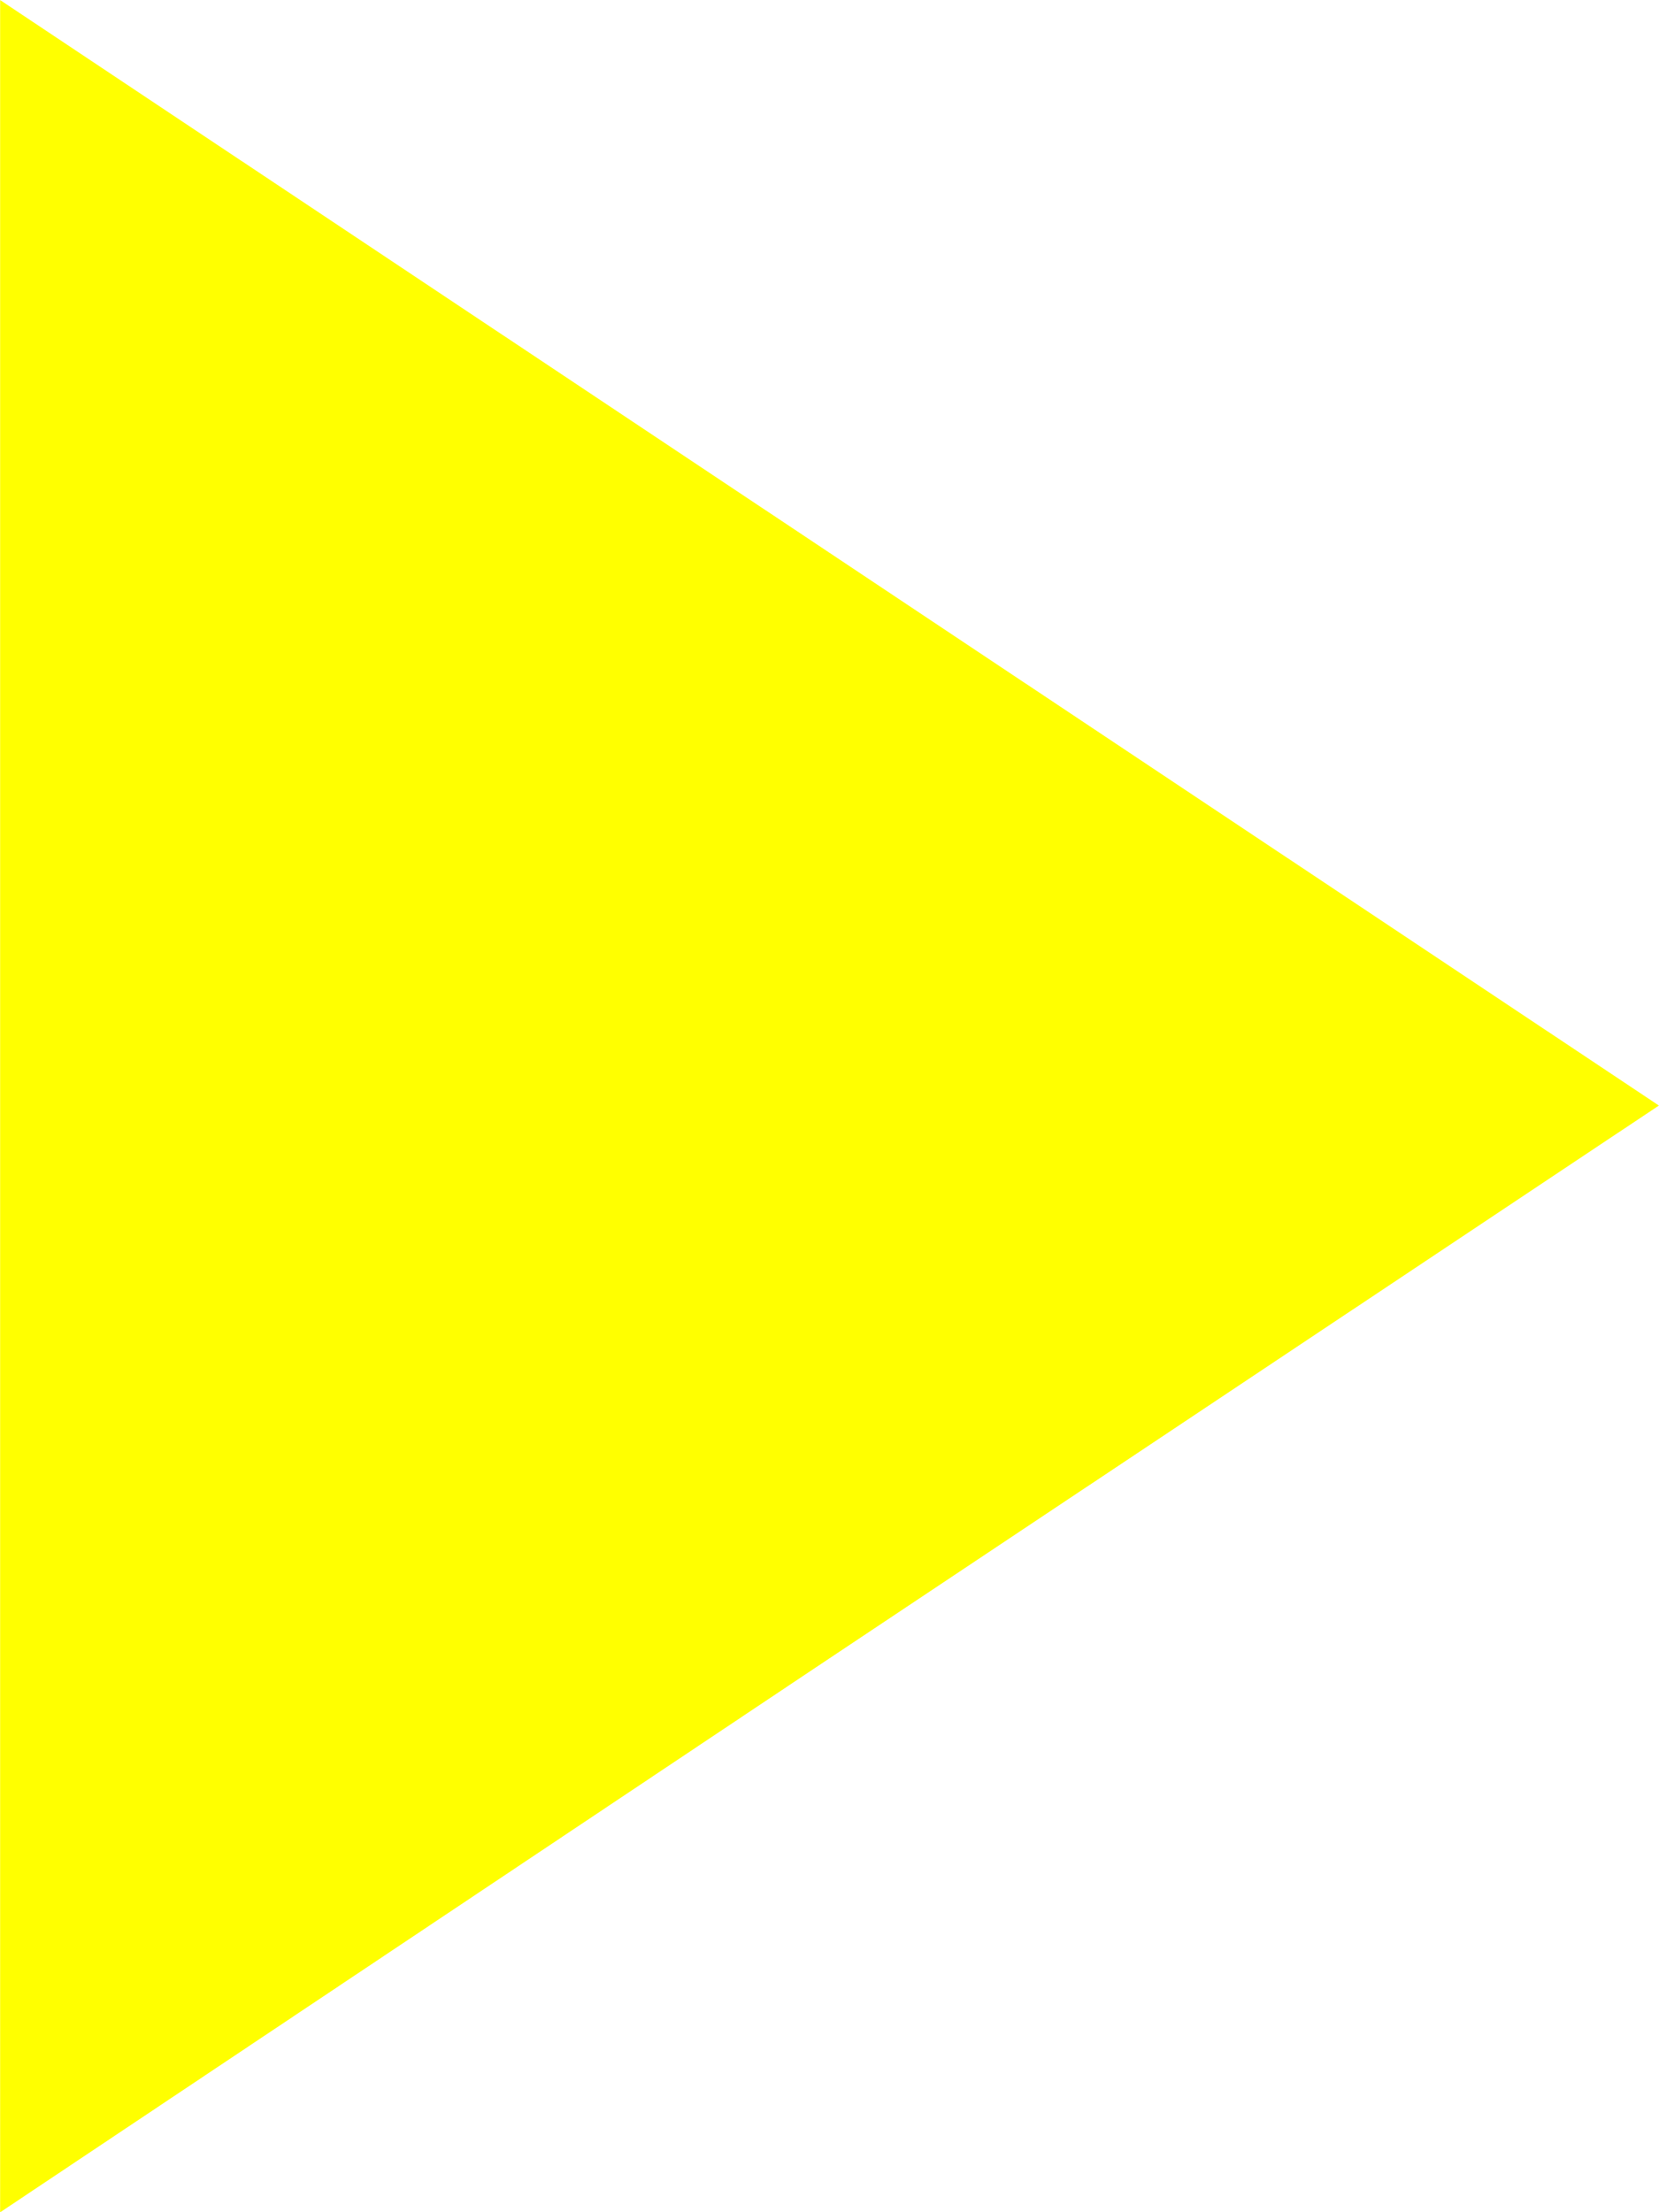
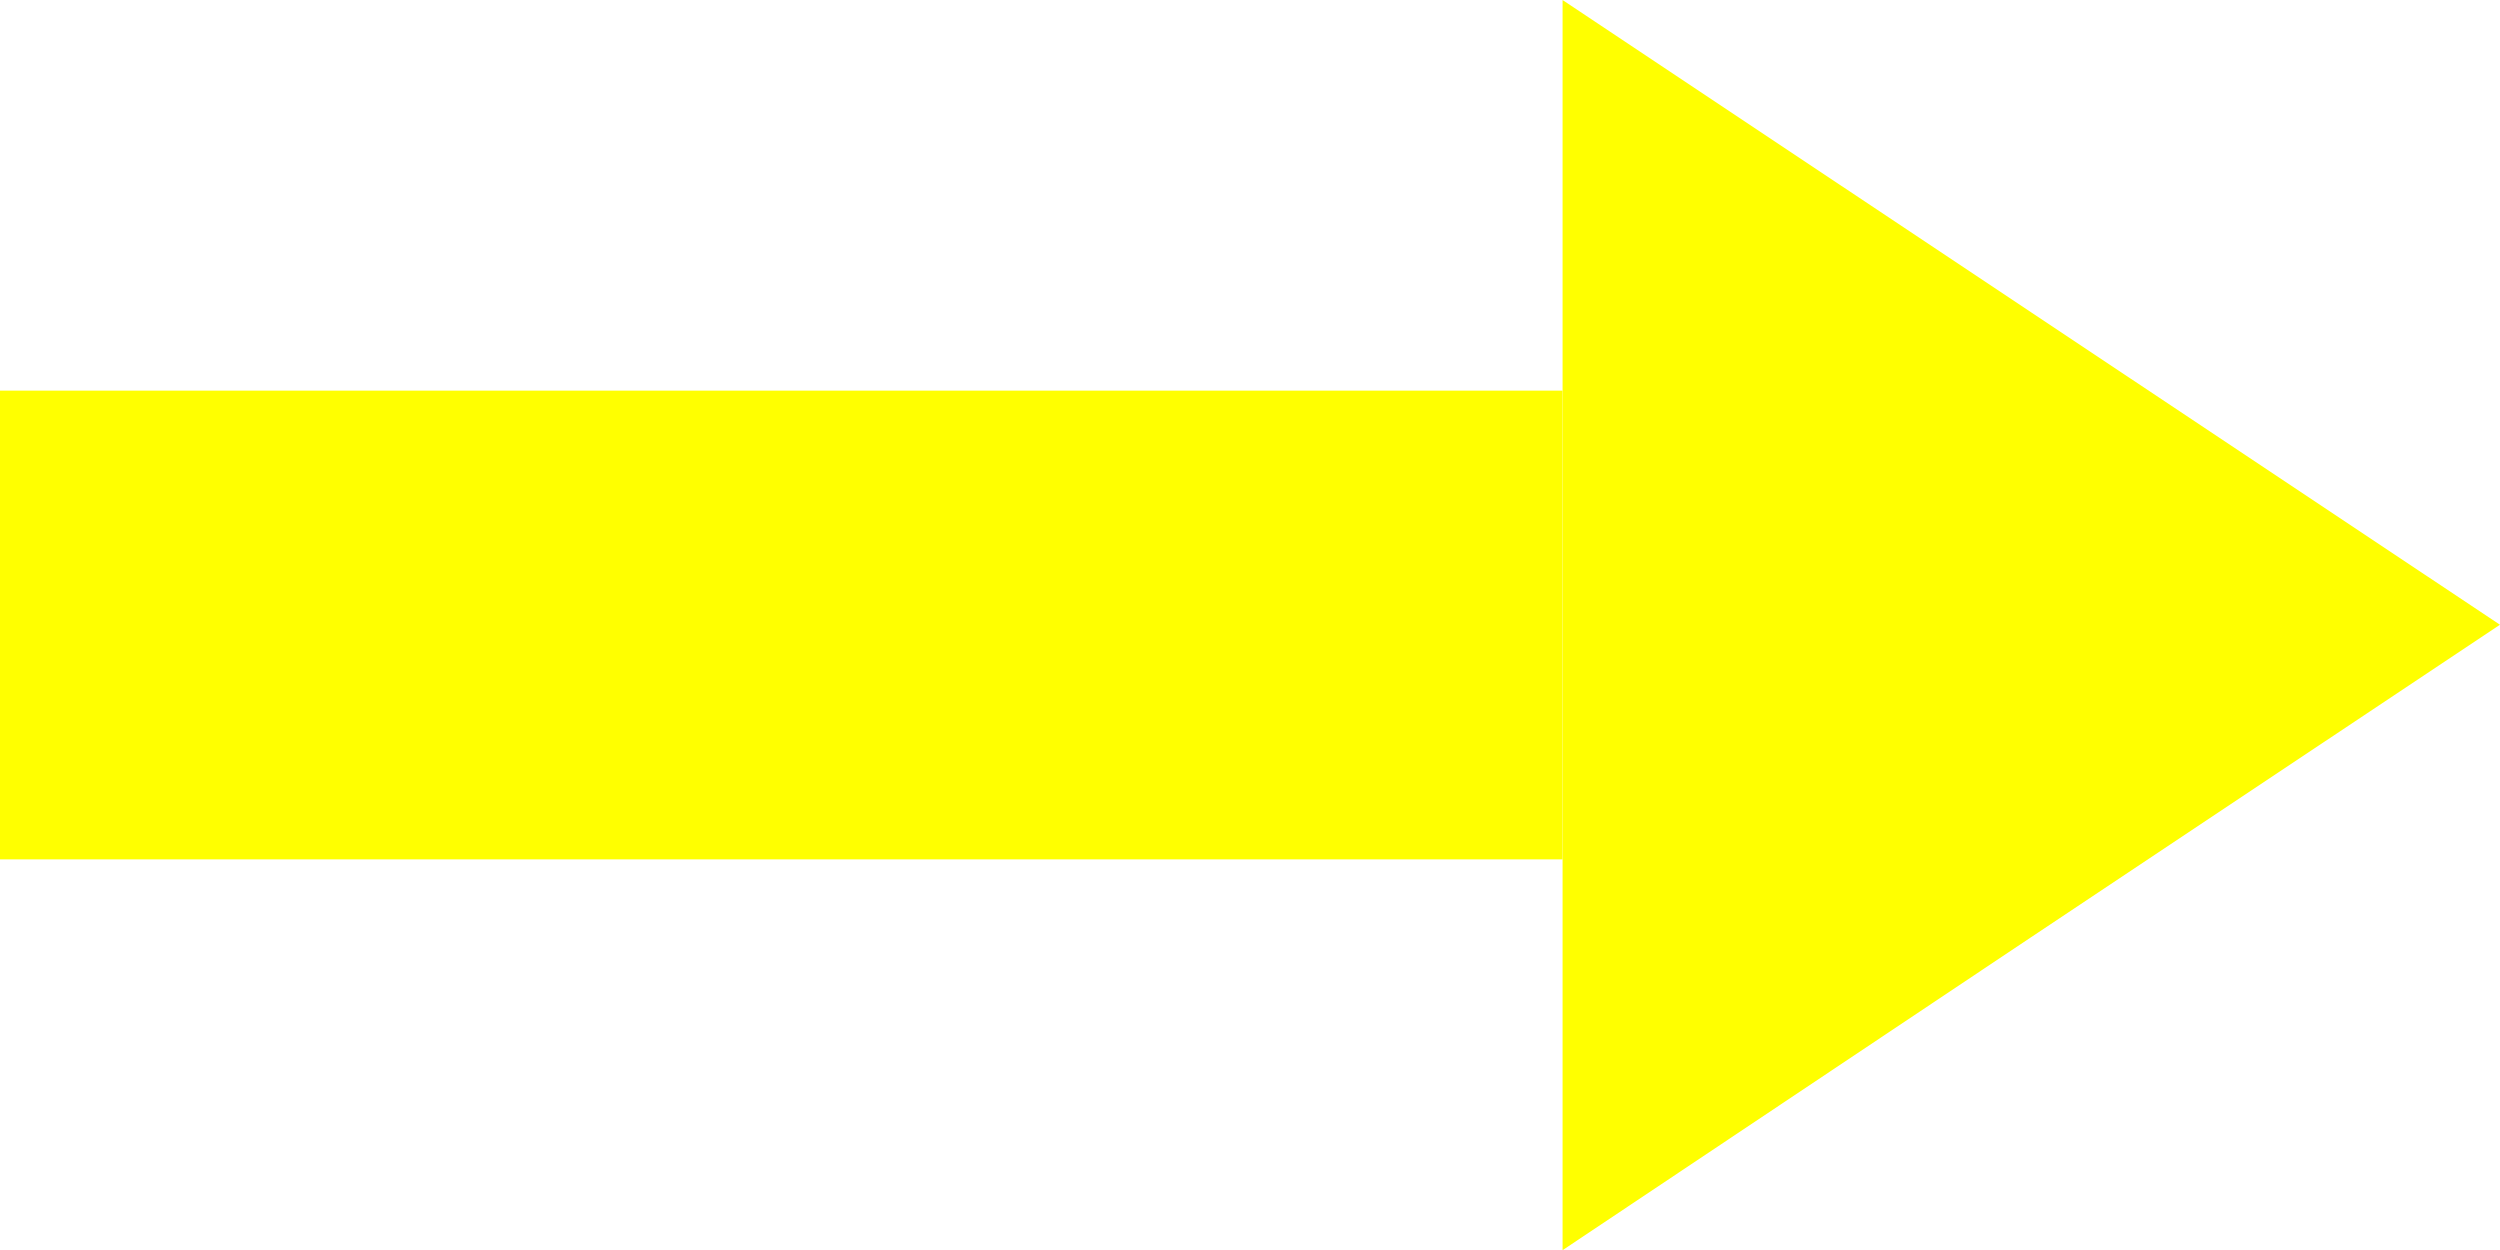
- <svg xmlns="http://www.w3.org/2000/svg" width="3" height="4" id="svg2" version="1.1">
+ <svg xmlns="http://www.w3.org/2000/svg" width="8" height="4" id="svg2" version="1.1">
  <defs id="defs3" />
-   <g id="layer1" transform="translate(3.058705e-8,-1048.362)">
-     <path style="fill:#ffff00;fill-opacity:1;stroke:none" id="path2991" d="m -0.698,2.146 -1e-8,-1.729 0,-1.729 1.497,0.864 1.497,0.864 -1.497,0.864 z" transform="matrix(1.001852,0,0,1.15684,0.6995555,1049.88)" />
+   <g id="layer1" transform="translate(5,-1048.362)">
+     <path style="fill:#ffff00;fill-opacity:1;stroke:none;stroke-width:1.393;stroke-miterlimit:4;stroke-dasharray:none" id="path2991" d="m -0.698,2.146 -1e-8,-1.729 0,-1.729 1.497,0.864 1.497,0.864 -1.497,0.864 z" transform="matrix(1.001852,0,0,1.15684,0.6995555,1049.88)" />
+     <path style="fill:none;stroke:#ffff00;stroke-width:1.5;stroke-linecap:butt;stroke-linejoin:miter;stroke-opacity:1;stroke-miterlimit:4;stroke-dasharray:none" d="M -5,2 0,2" id="path3155" transform="translate(-3.058705e-8,1048.362)" />
  </g>
</svg>
